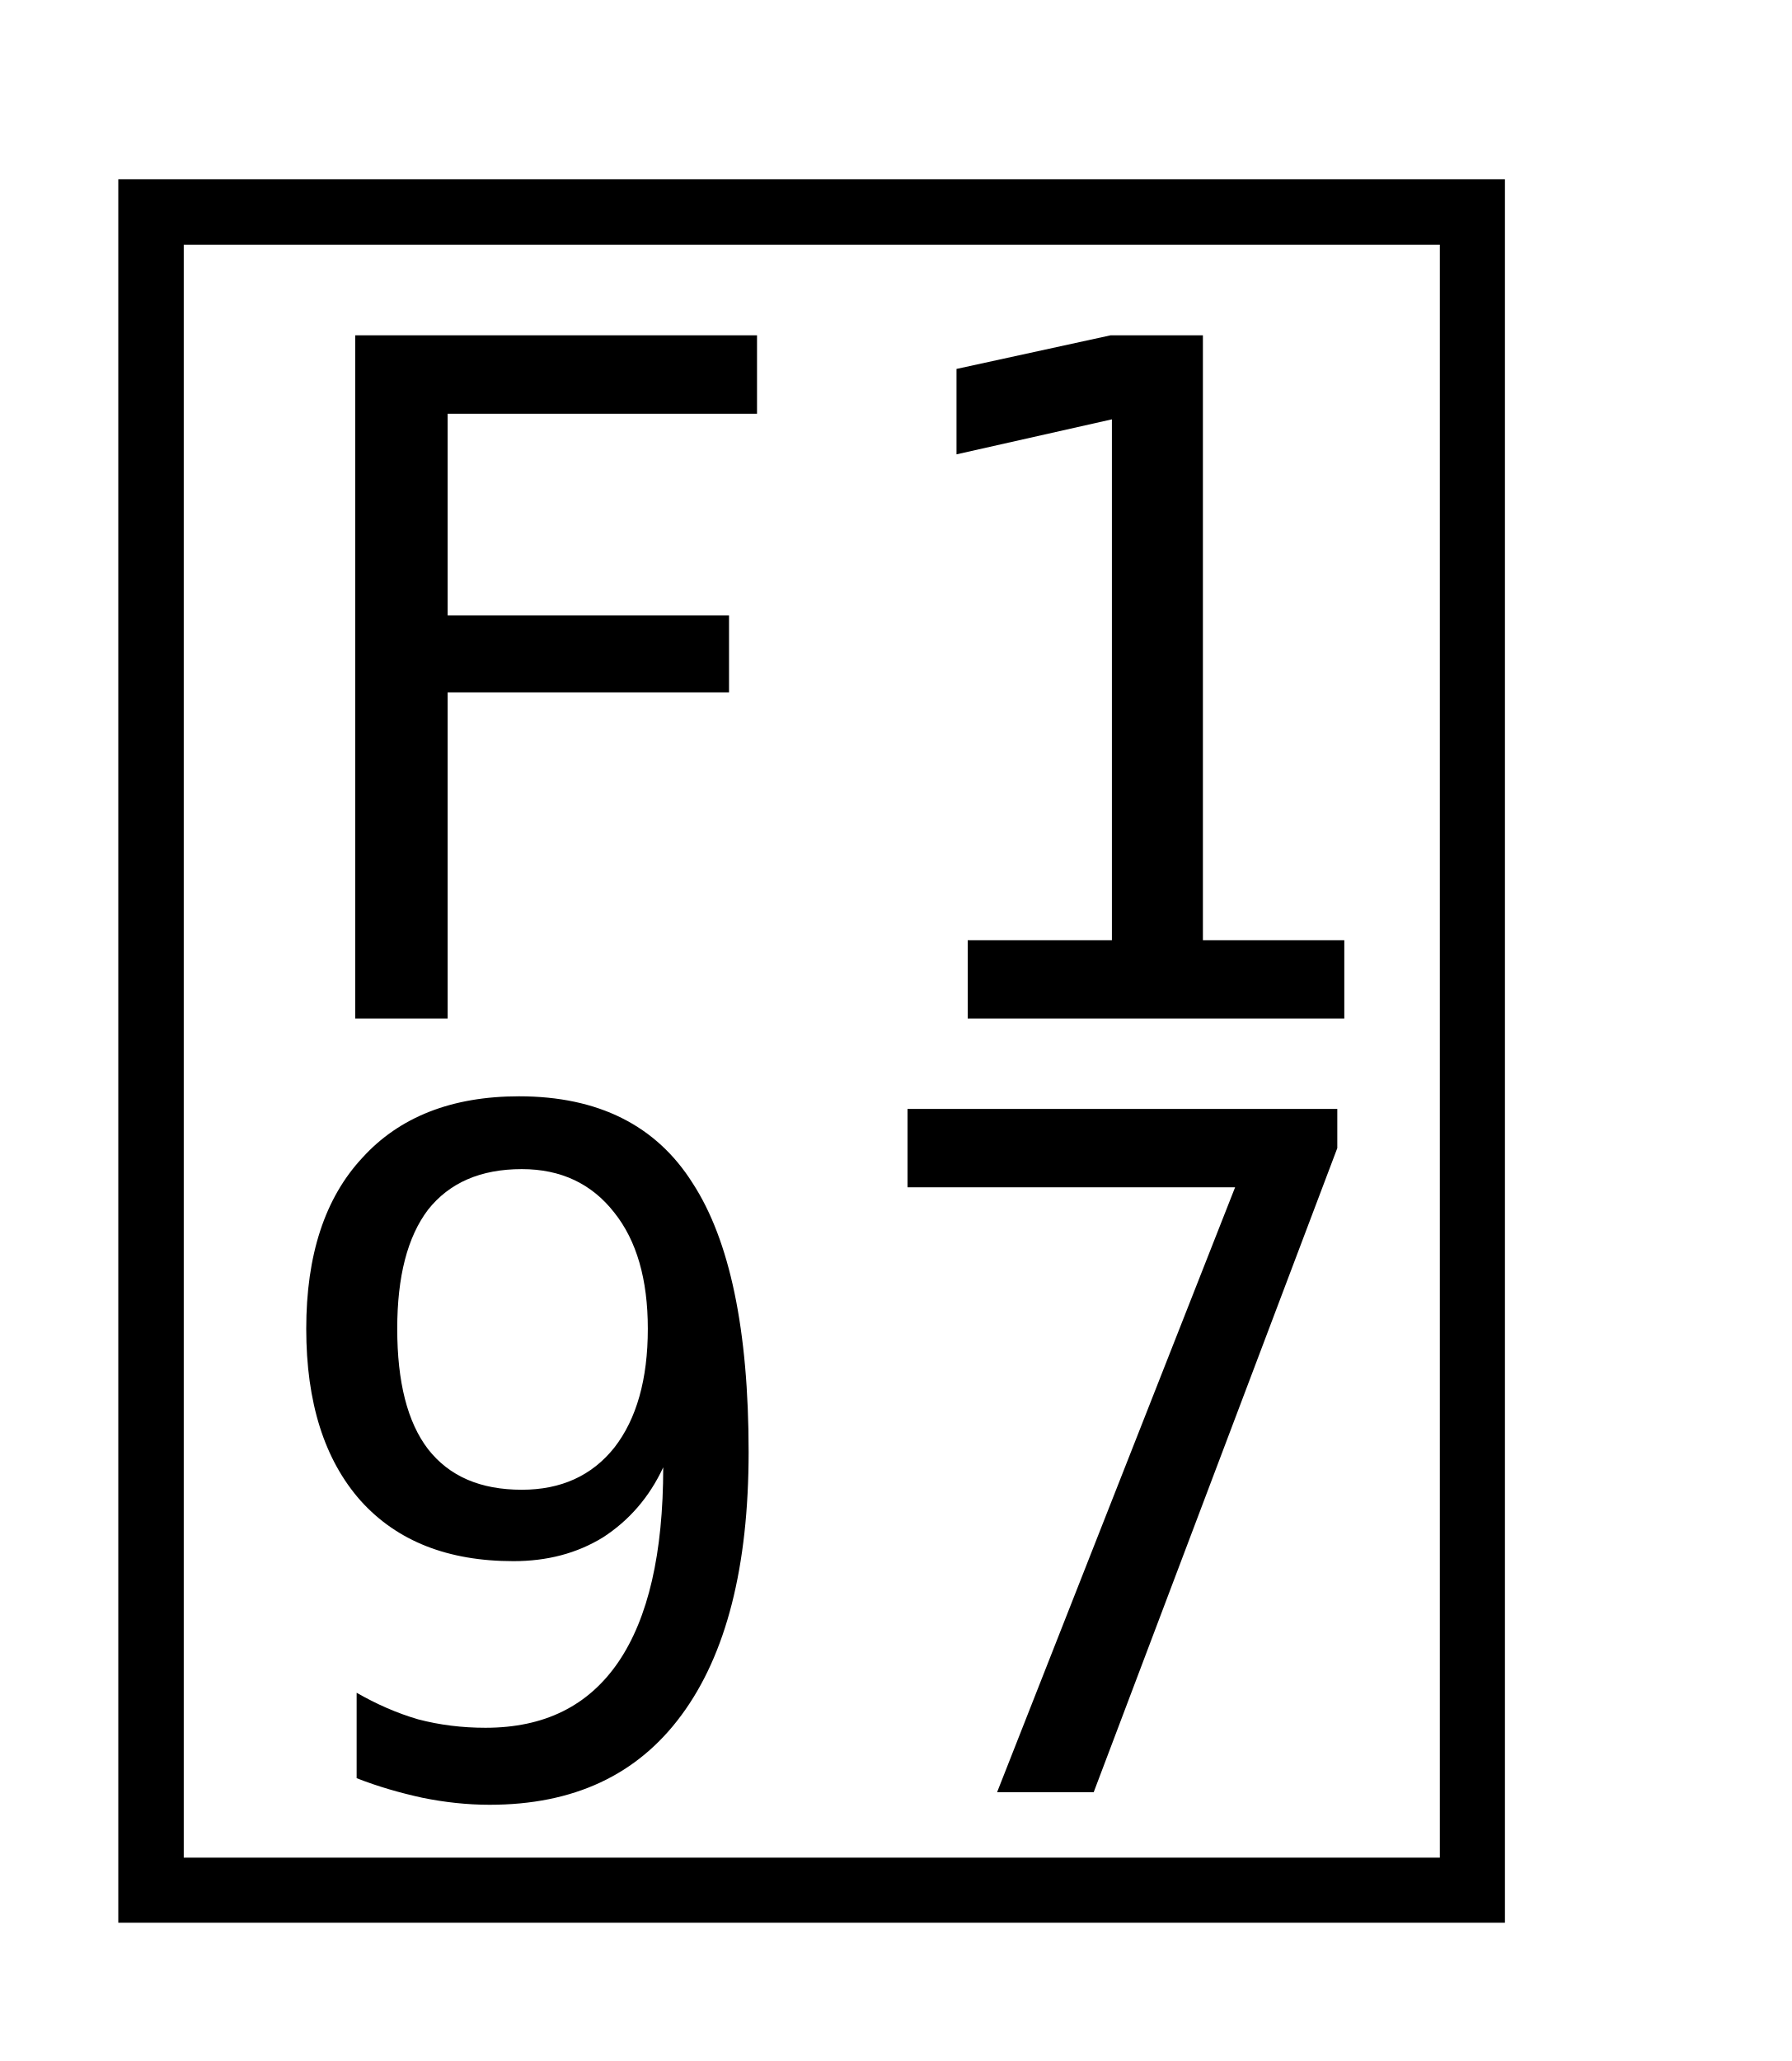
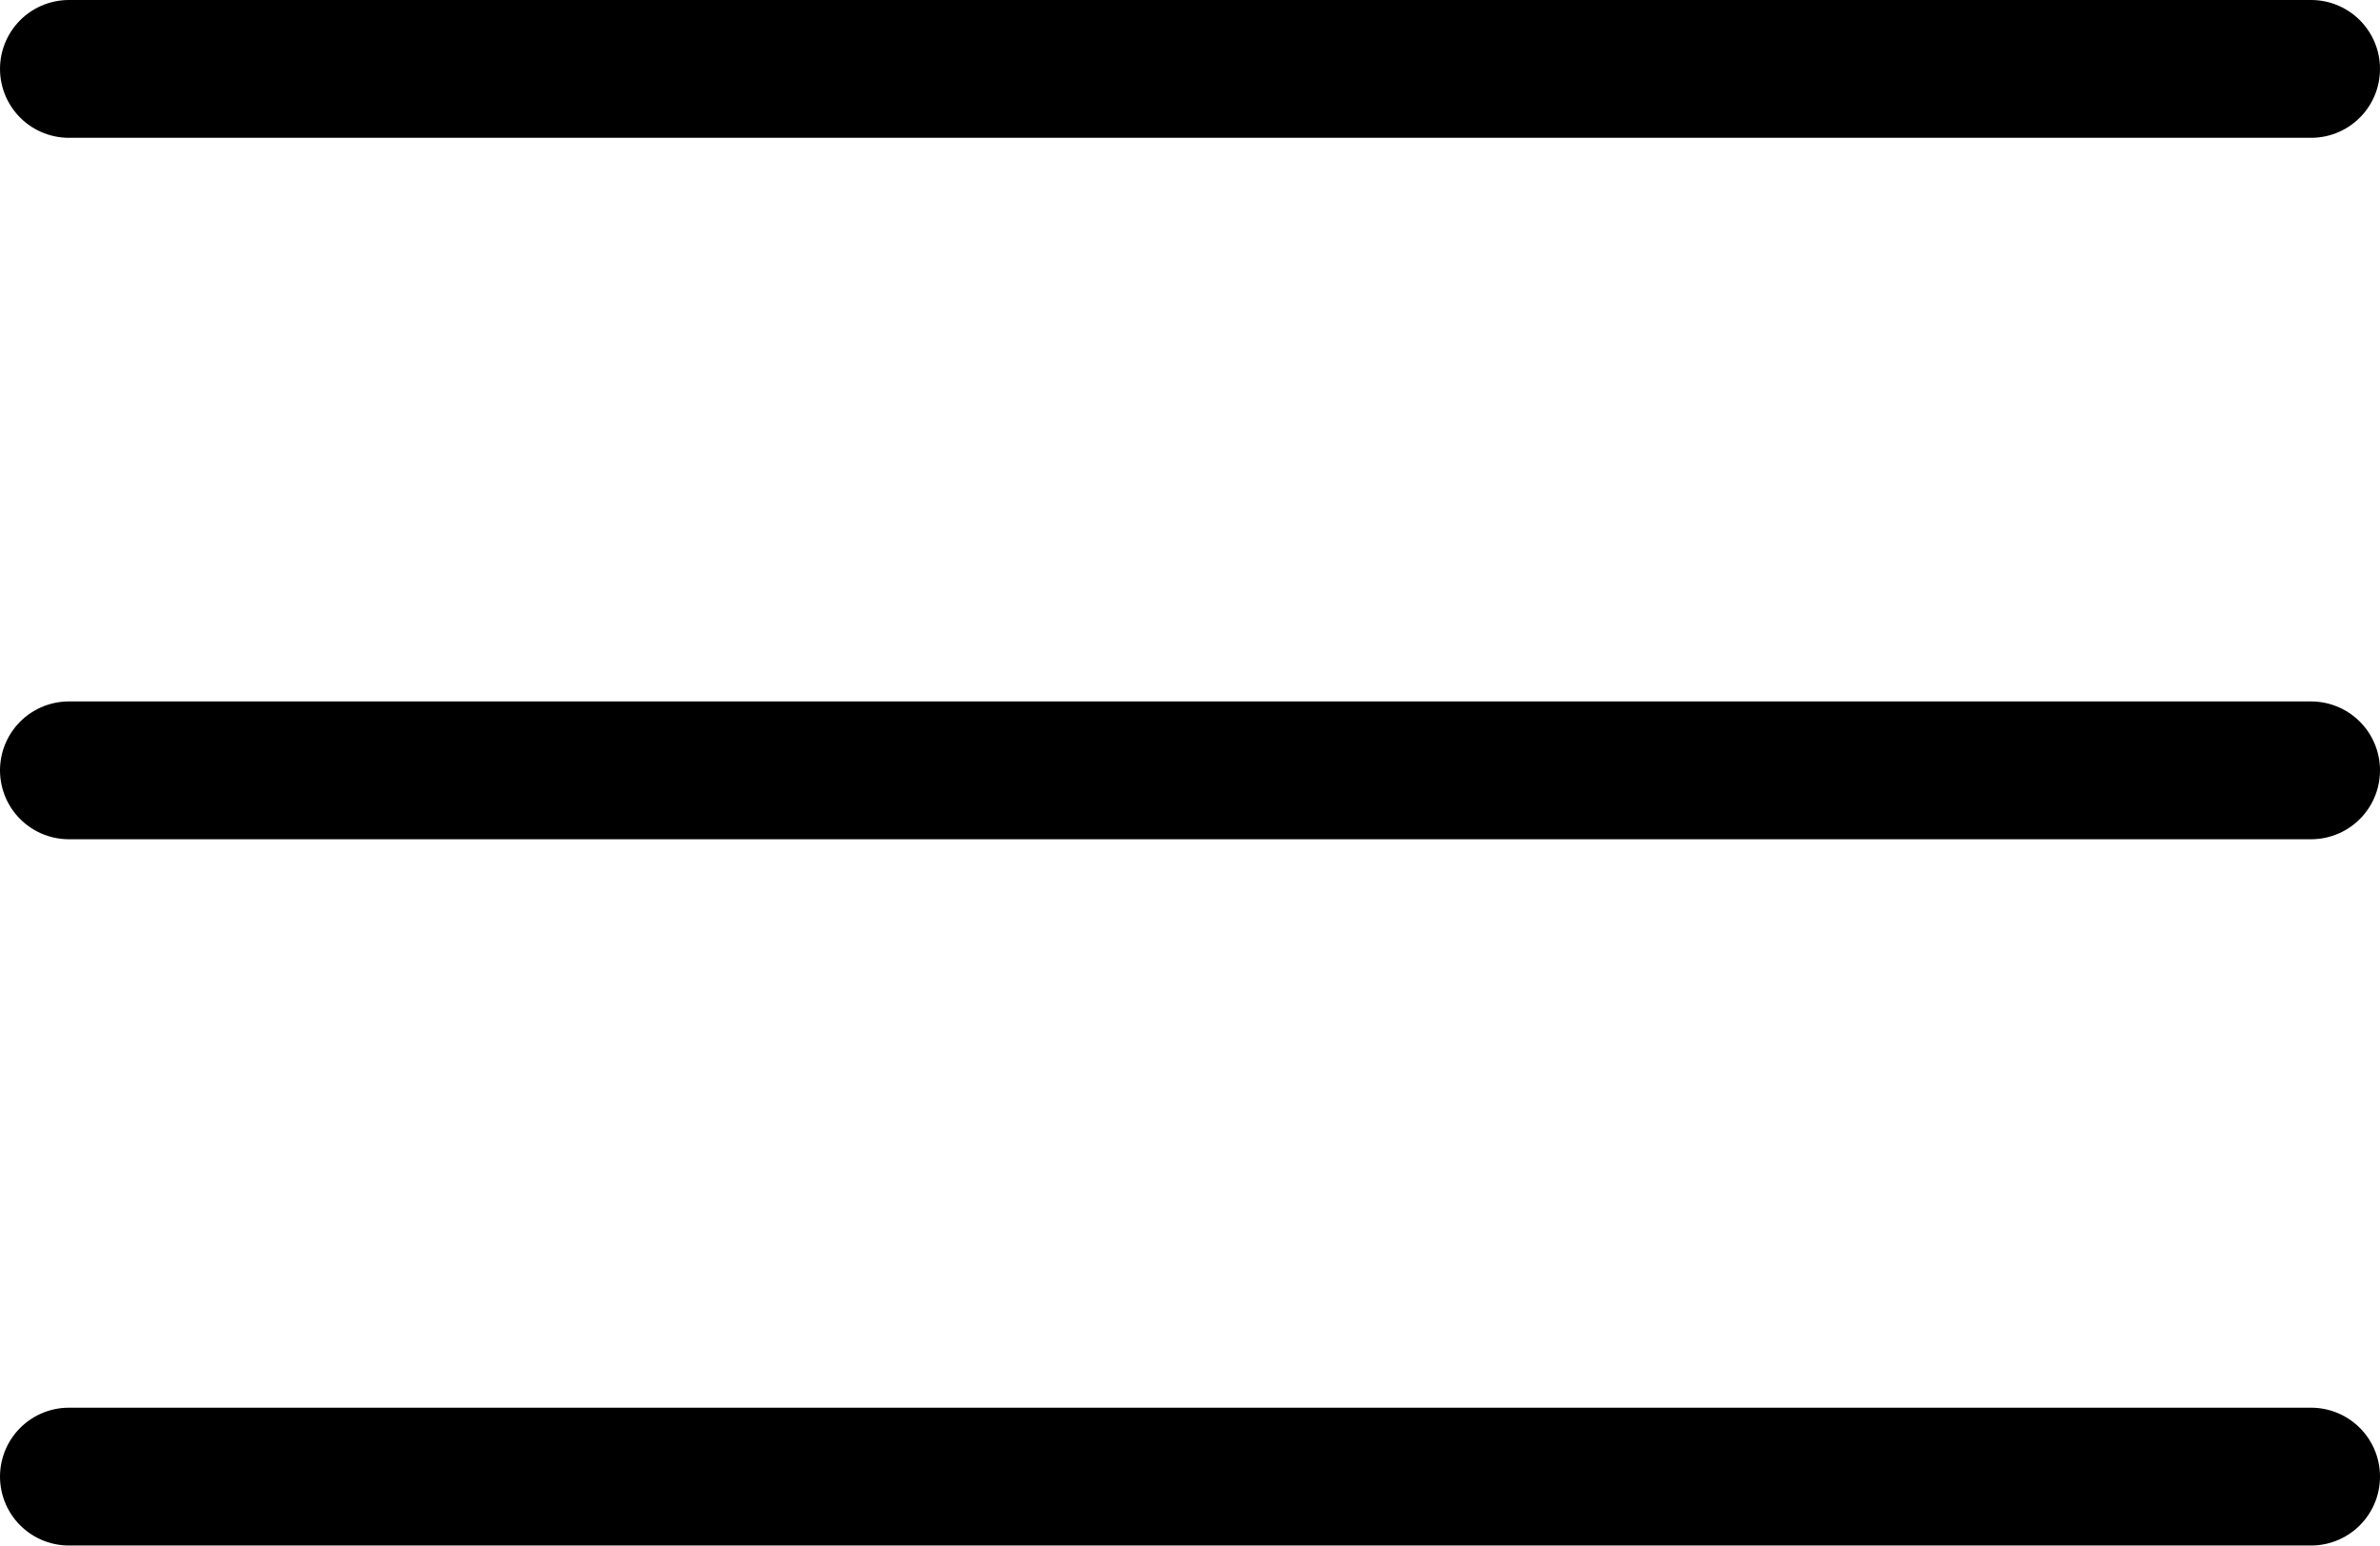
- <svg xmlns="http://www.w3.org/2000/svg" viewBox="0 0 20 23">
+ <svg xmlns="http://www.w3.org/2000/svg" viewBox="0 0 34.54 22.43">
  <defs>
-     <style>
-       .cls-1 {
-         font-size: 23px;
-         font-family: Material-Design-Iconic-Font;
-         letter-spacing: -0.02em;
-       }
-     </style>
+     <style>.cls-1{fill:none;stroke:#000;stroke-linecap:round;stroke-miterlimit:10;stroke-width:2px;}</style>
  </defs>
-   <text id="_" data-name="" class="cls-1" transform="translate(20 20)">
-     <tspan x="-19.406" y="0"></tspan>
-   </text>
+   <g id="Layer_2" data-name="Layer 2">
+     <g id="Layer_1-2" data-name="Layer 1">
+       <line class="cls-1" x1="1" y1="1" x2="33.54" y2="1" />
+       <line class="cls-1" x1="1" y1="11.18" x2="33.54" y2="11.18" />
+       <line class="cls-1" x1="1" y1="21.43" x2="33.54" y2="21.43" />
+     </g>
+   </g>
</svg>
